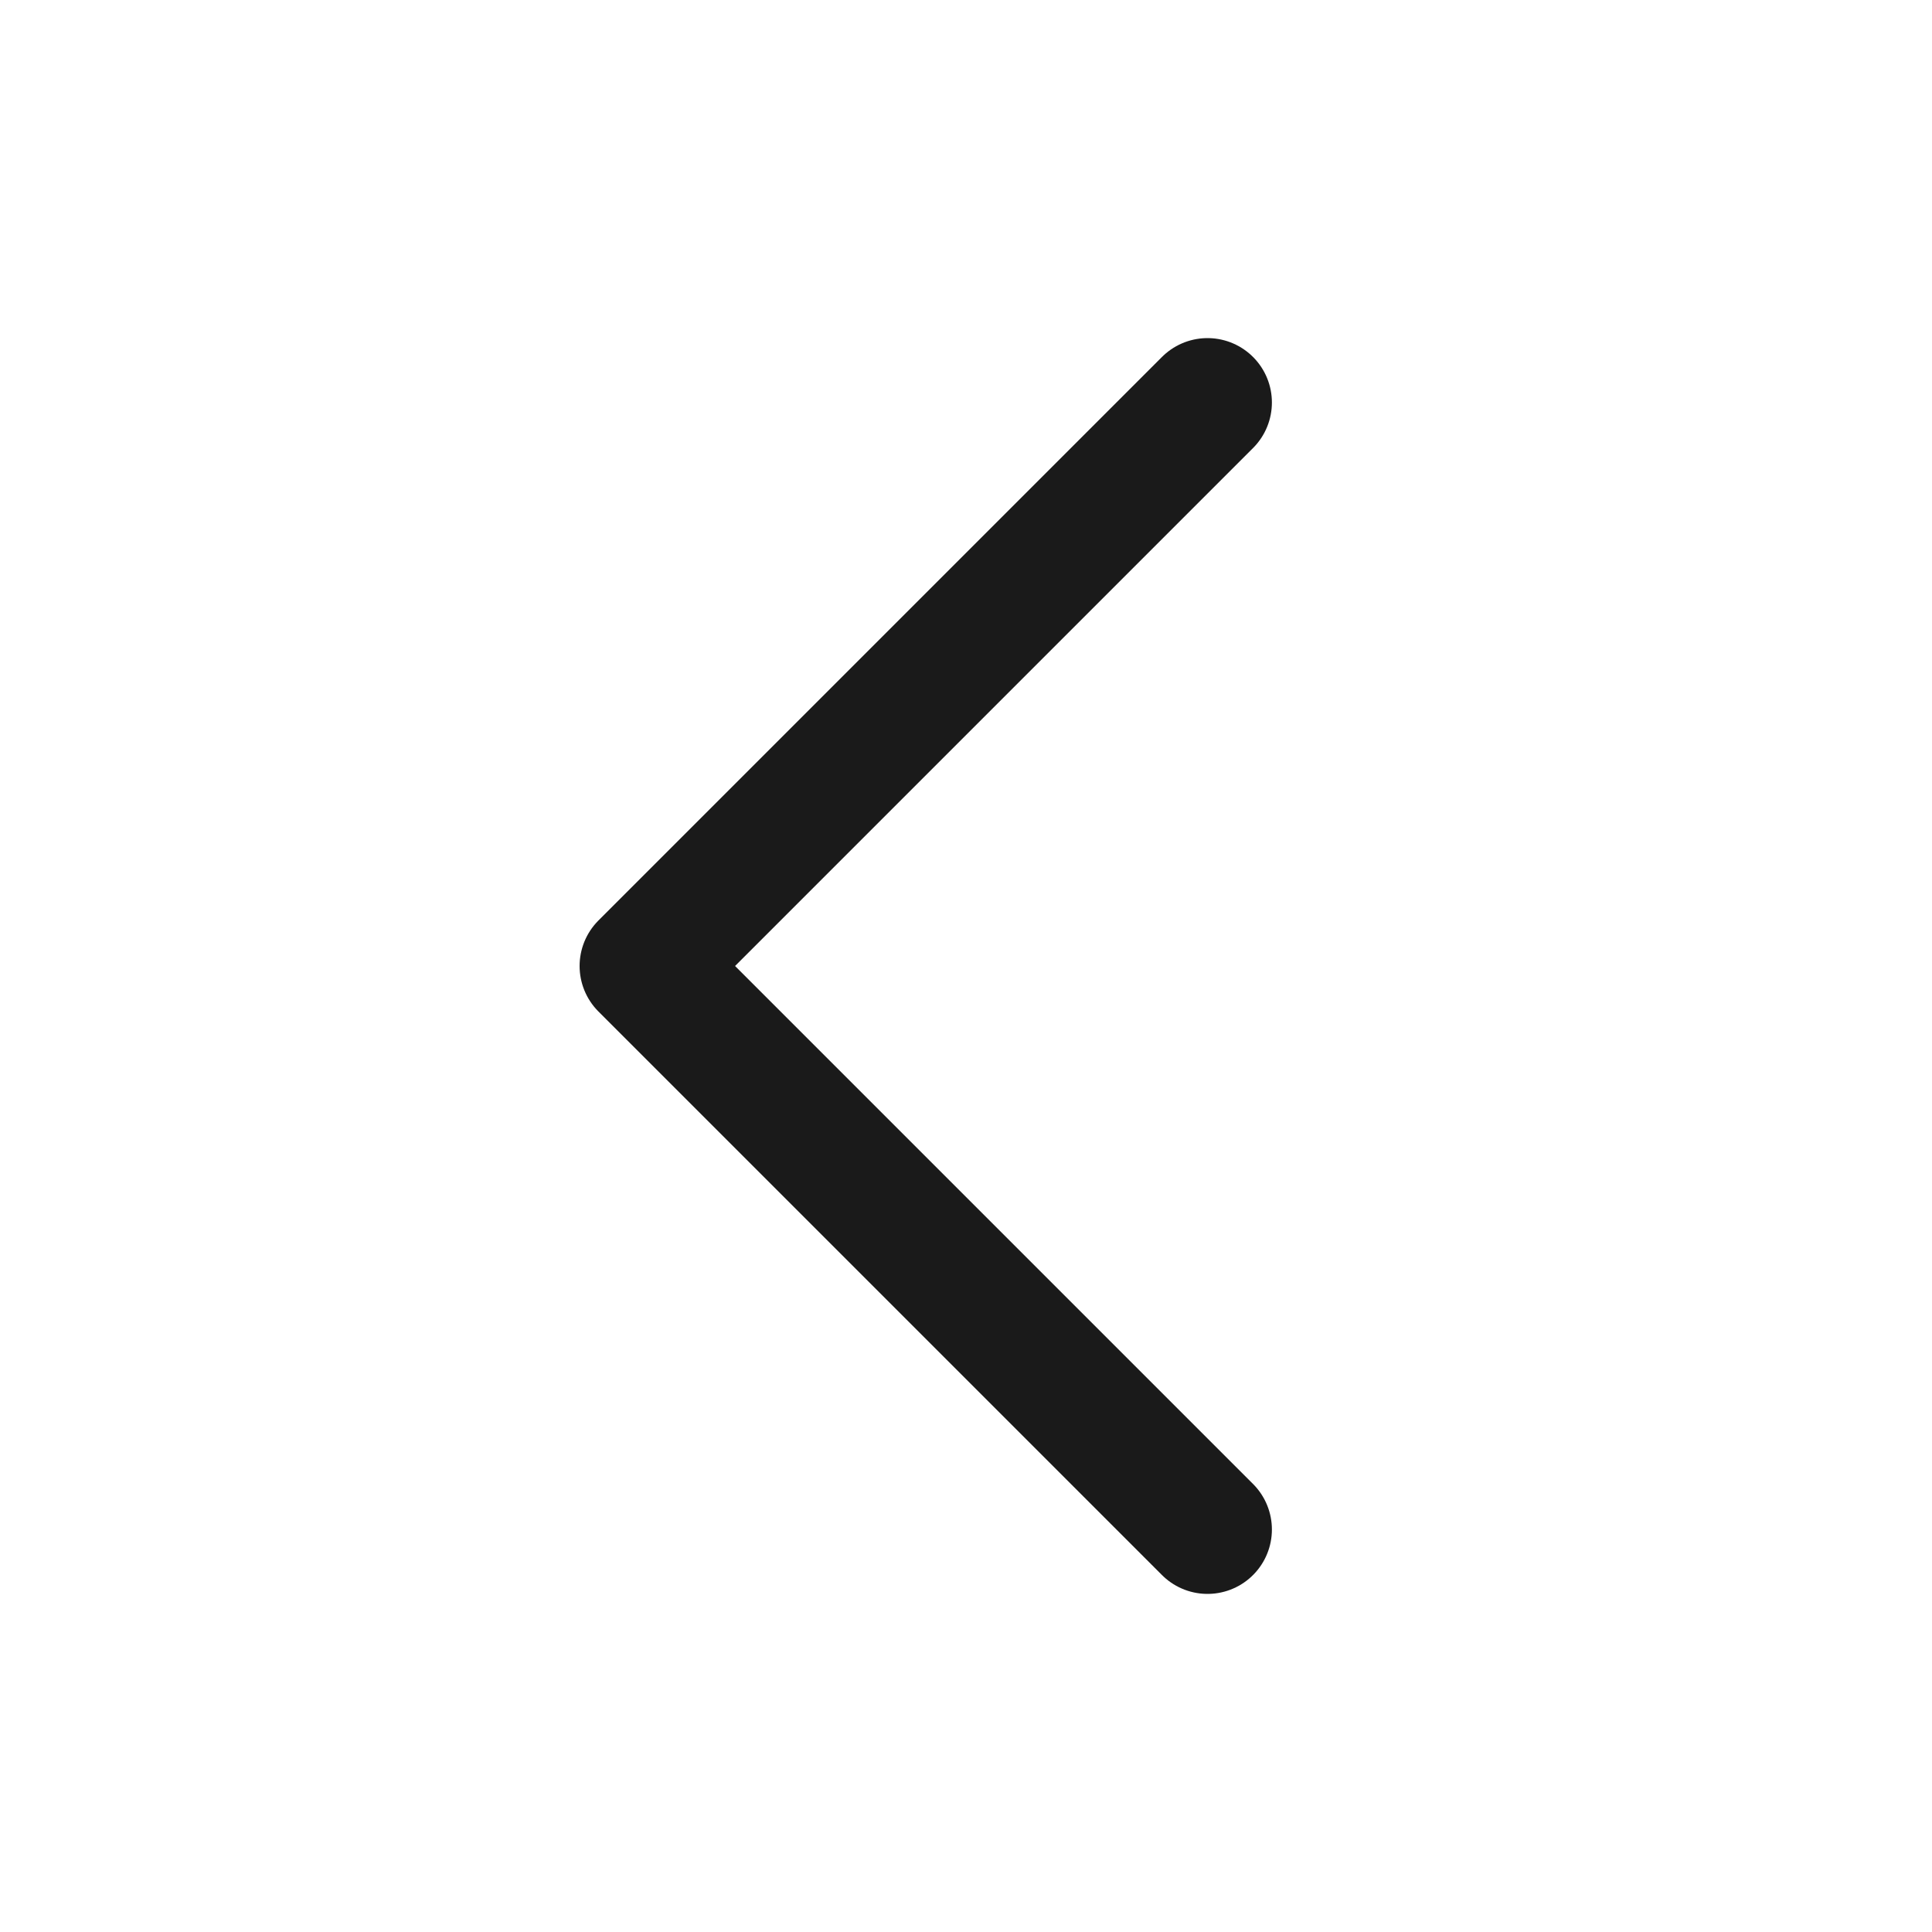
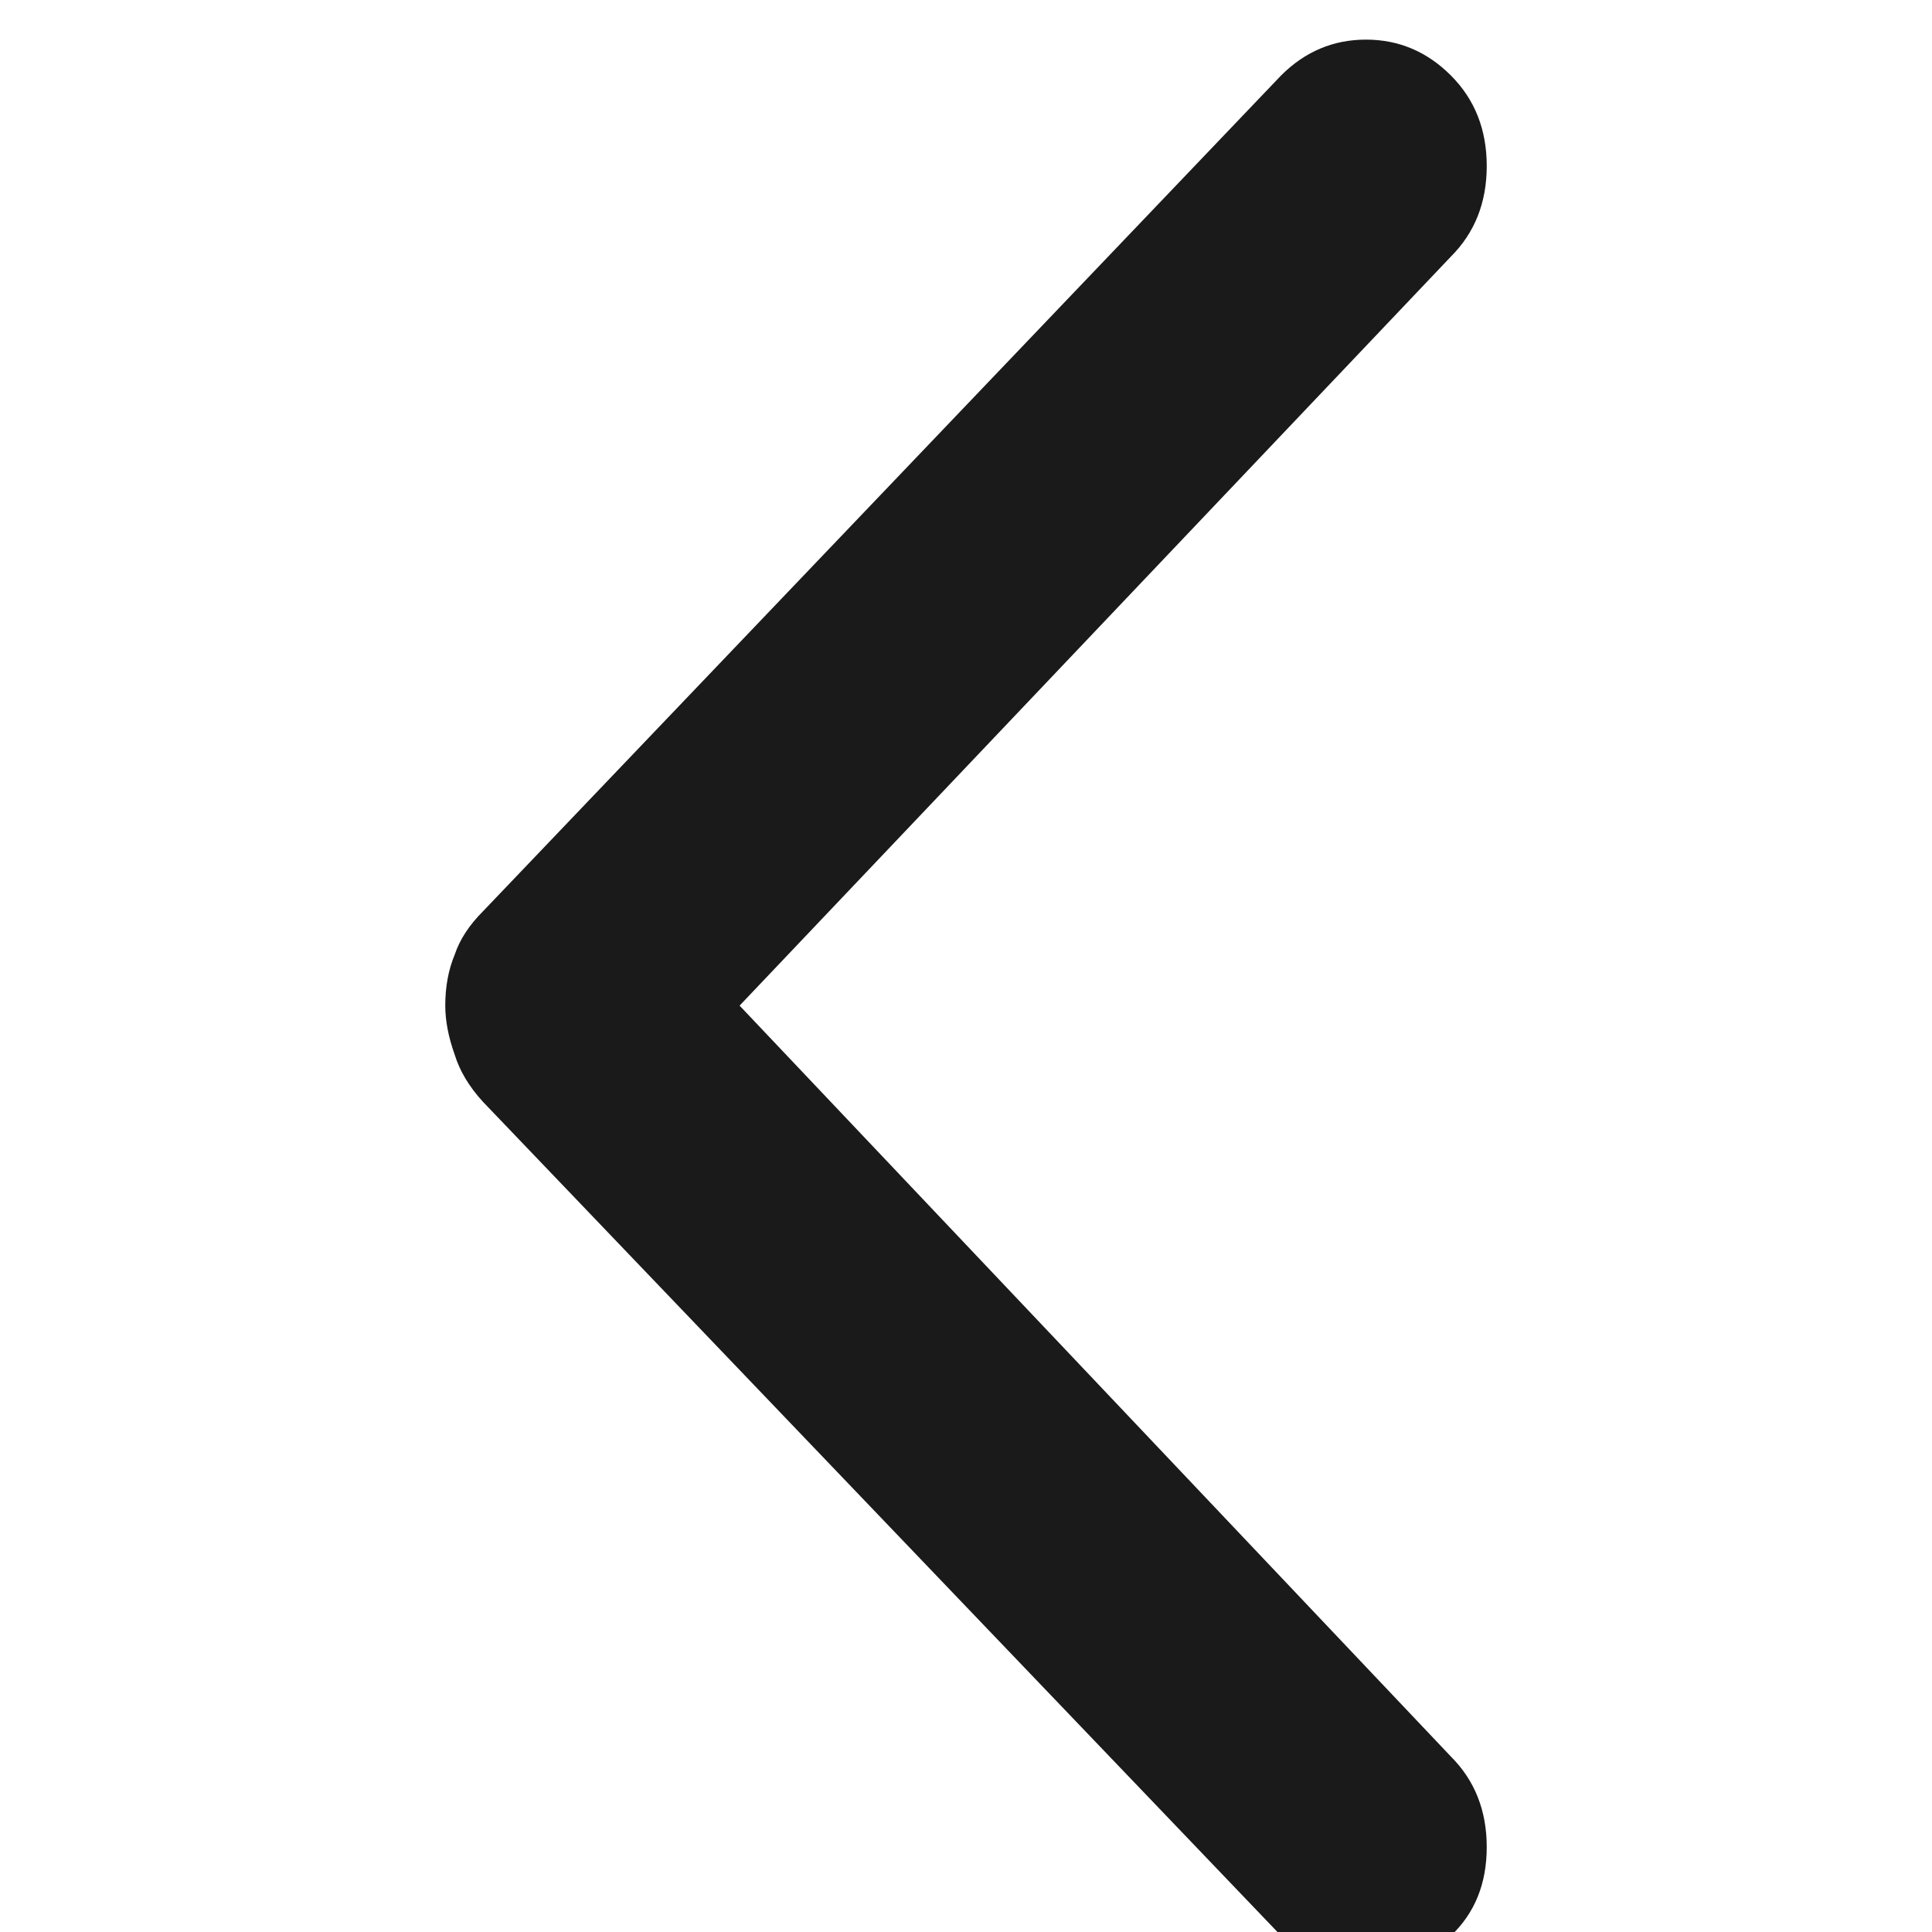
- <svg xmlns="http://www.w3.org/2000/svg" viewBox="0 0 24 24" width="24" height="24" color="#1a1a1a" fill="none" stroke="currentColor" stroke-width="1.6" stroke-linecap="round" stroke-linejoin="round">
-   <path d="M15 5l-7 7 7 7" />
+ <svg xmlns="http://www.w3.org/2000/svg" viewBox="0 -960 1024 1024" width="24" height="24" fill="#1a1a1a">
+   <path d="M256 -376L679 66Q698 85 724 85Q750 85 769 66Q788 48 788 19Q788 -10 769 -29L392 -427L769 -824Q788 -843 788 -872Q788 -901 769 -920Q750 -939 724 -939Q698 -939 679 -920L256 -477Q245 -466 241 -454Q236 -442 236 -427Q236 -415 241 -401Q245 -388 256 -376L256 -376Z" />
</svg>
